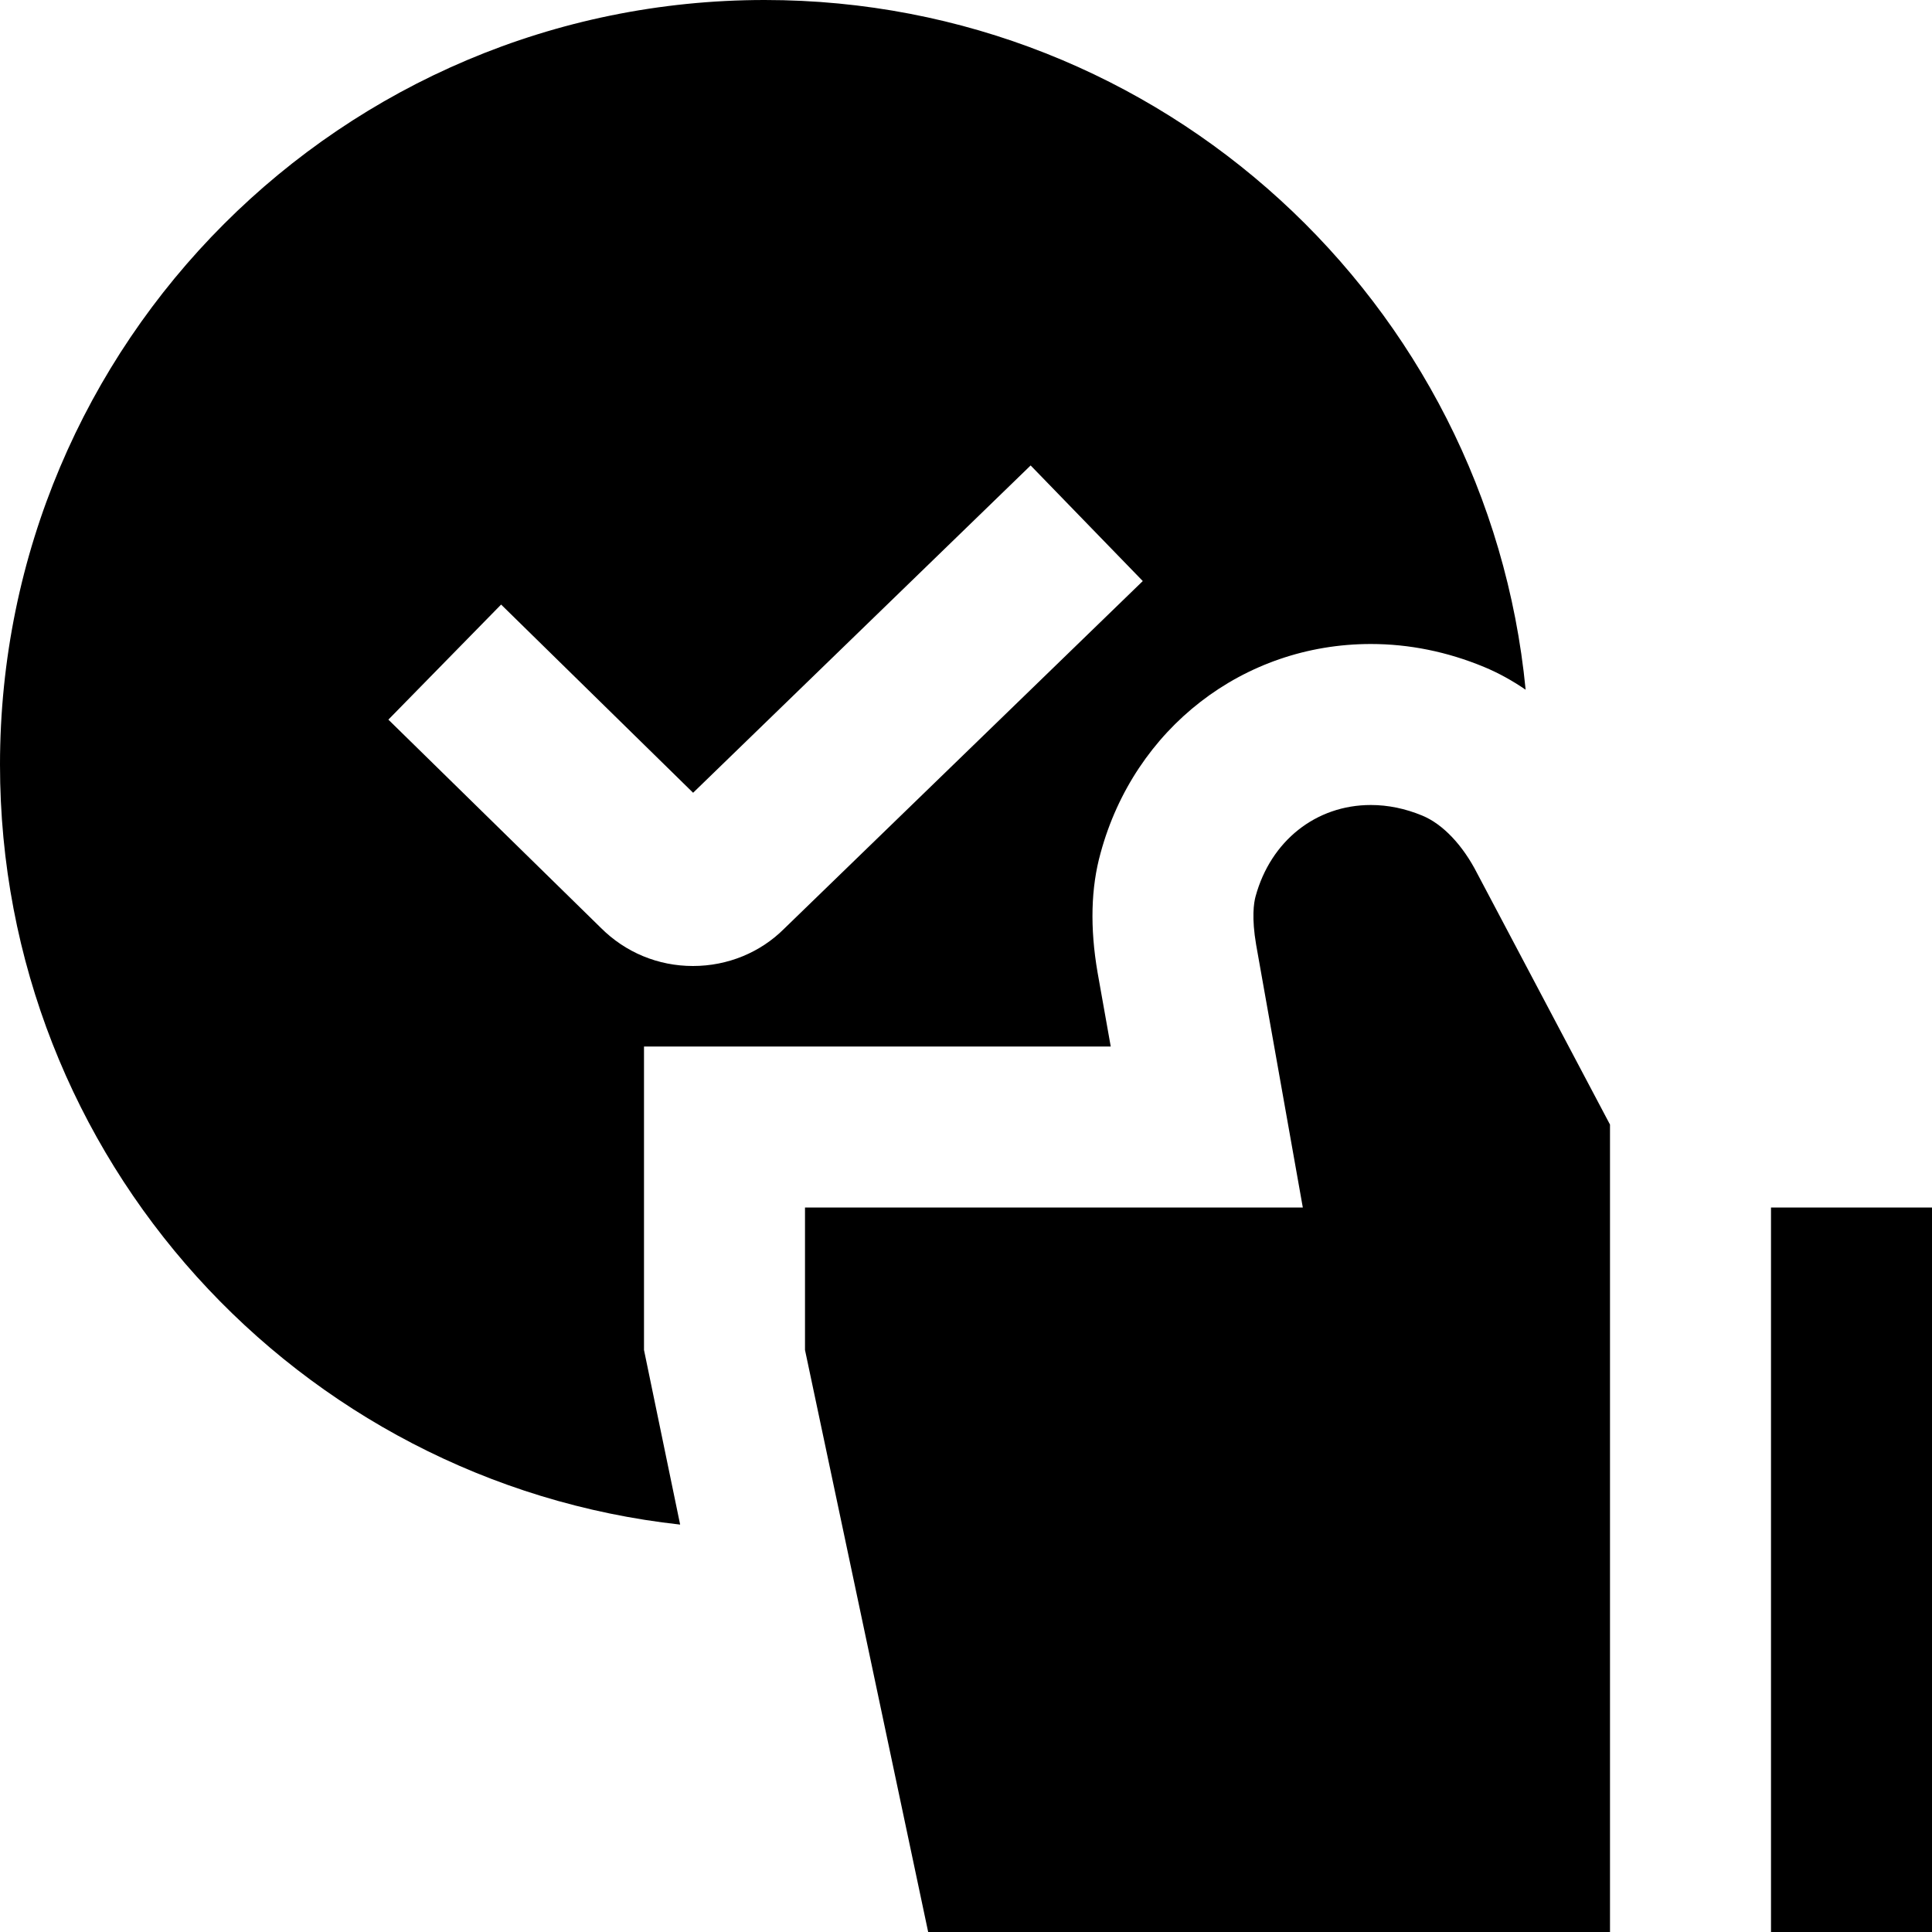
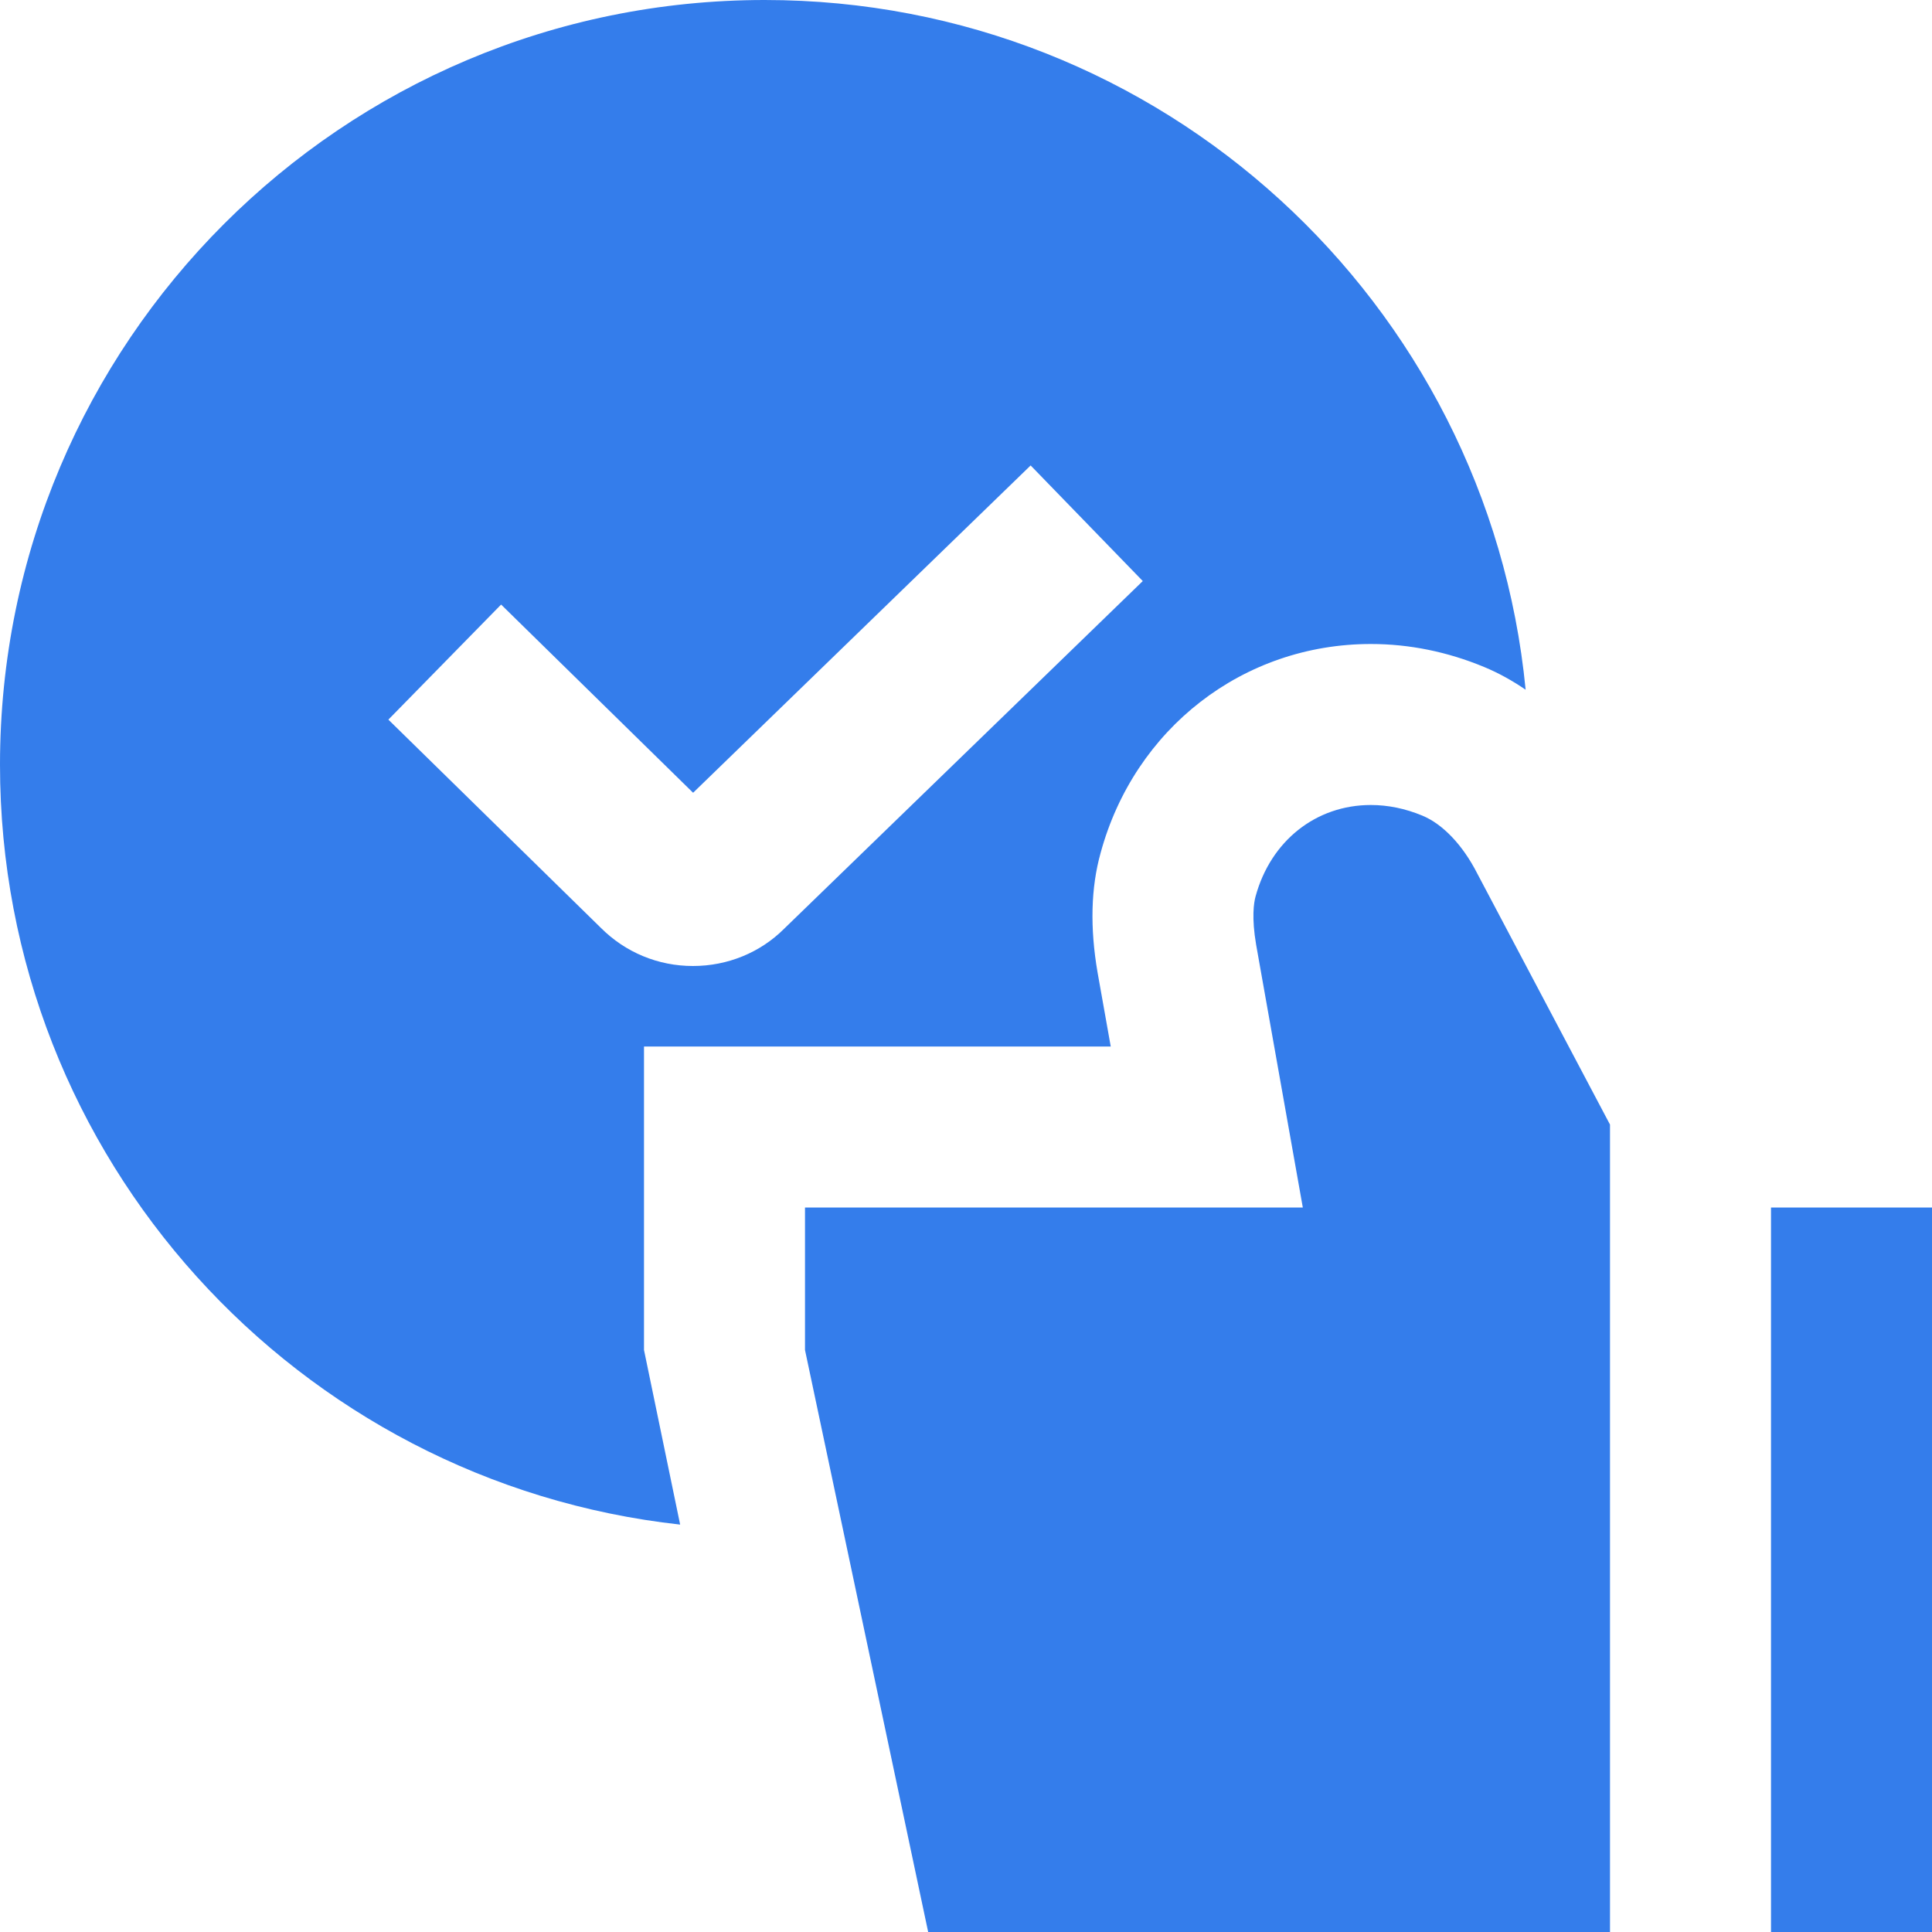
- <svg xmlns="http://www.w3.org/2000/svg" id="Layer_1" data-name="Layer 1" viewBox="0 0 24 24">
+ <svg xmlns="http://www.w3.org/2000/svg" id="Layer_1" data-name="Layer 1" viewBox="0 0 24 24" fill="#347DEB">
  <path d="m8,16.77v-3.77h5.798l-.163-.916c-.097-.561-.083-1.059.037-1.488.42-1.546,1.771-2.596,3.357-2.596.477,0,.95.096,1.406.285.179.074.352.17.517.283C18.484,3.759,14.432,0,9.5,0,4.253,0,0,4.253,0,9.5c0,4.891,3.697,8.915,8.449,9.439l-.449-2.169Zm-3.175-7.831l1.4-1.429,2.385,2.338,4.193-4.066,1.393,1.436-4.455,4.319c-.295.295-.701.463-1.133.463s-.838-.168-1.144-.474l-2.64-2.587Zm15.175,15.061h-8.47l-1.53-7.23v-1.77h6.184l-.58-3.265c-.057-.334-.029-.519-.007-.599.188-.69.75-1.136,1.432-1.136.213,0,.428.044.64.132.254.105.503.367.682.719l1.649,3.119v10.03Zm4-9v9h-2v-9h2Z" />
</svg>
